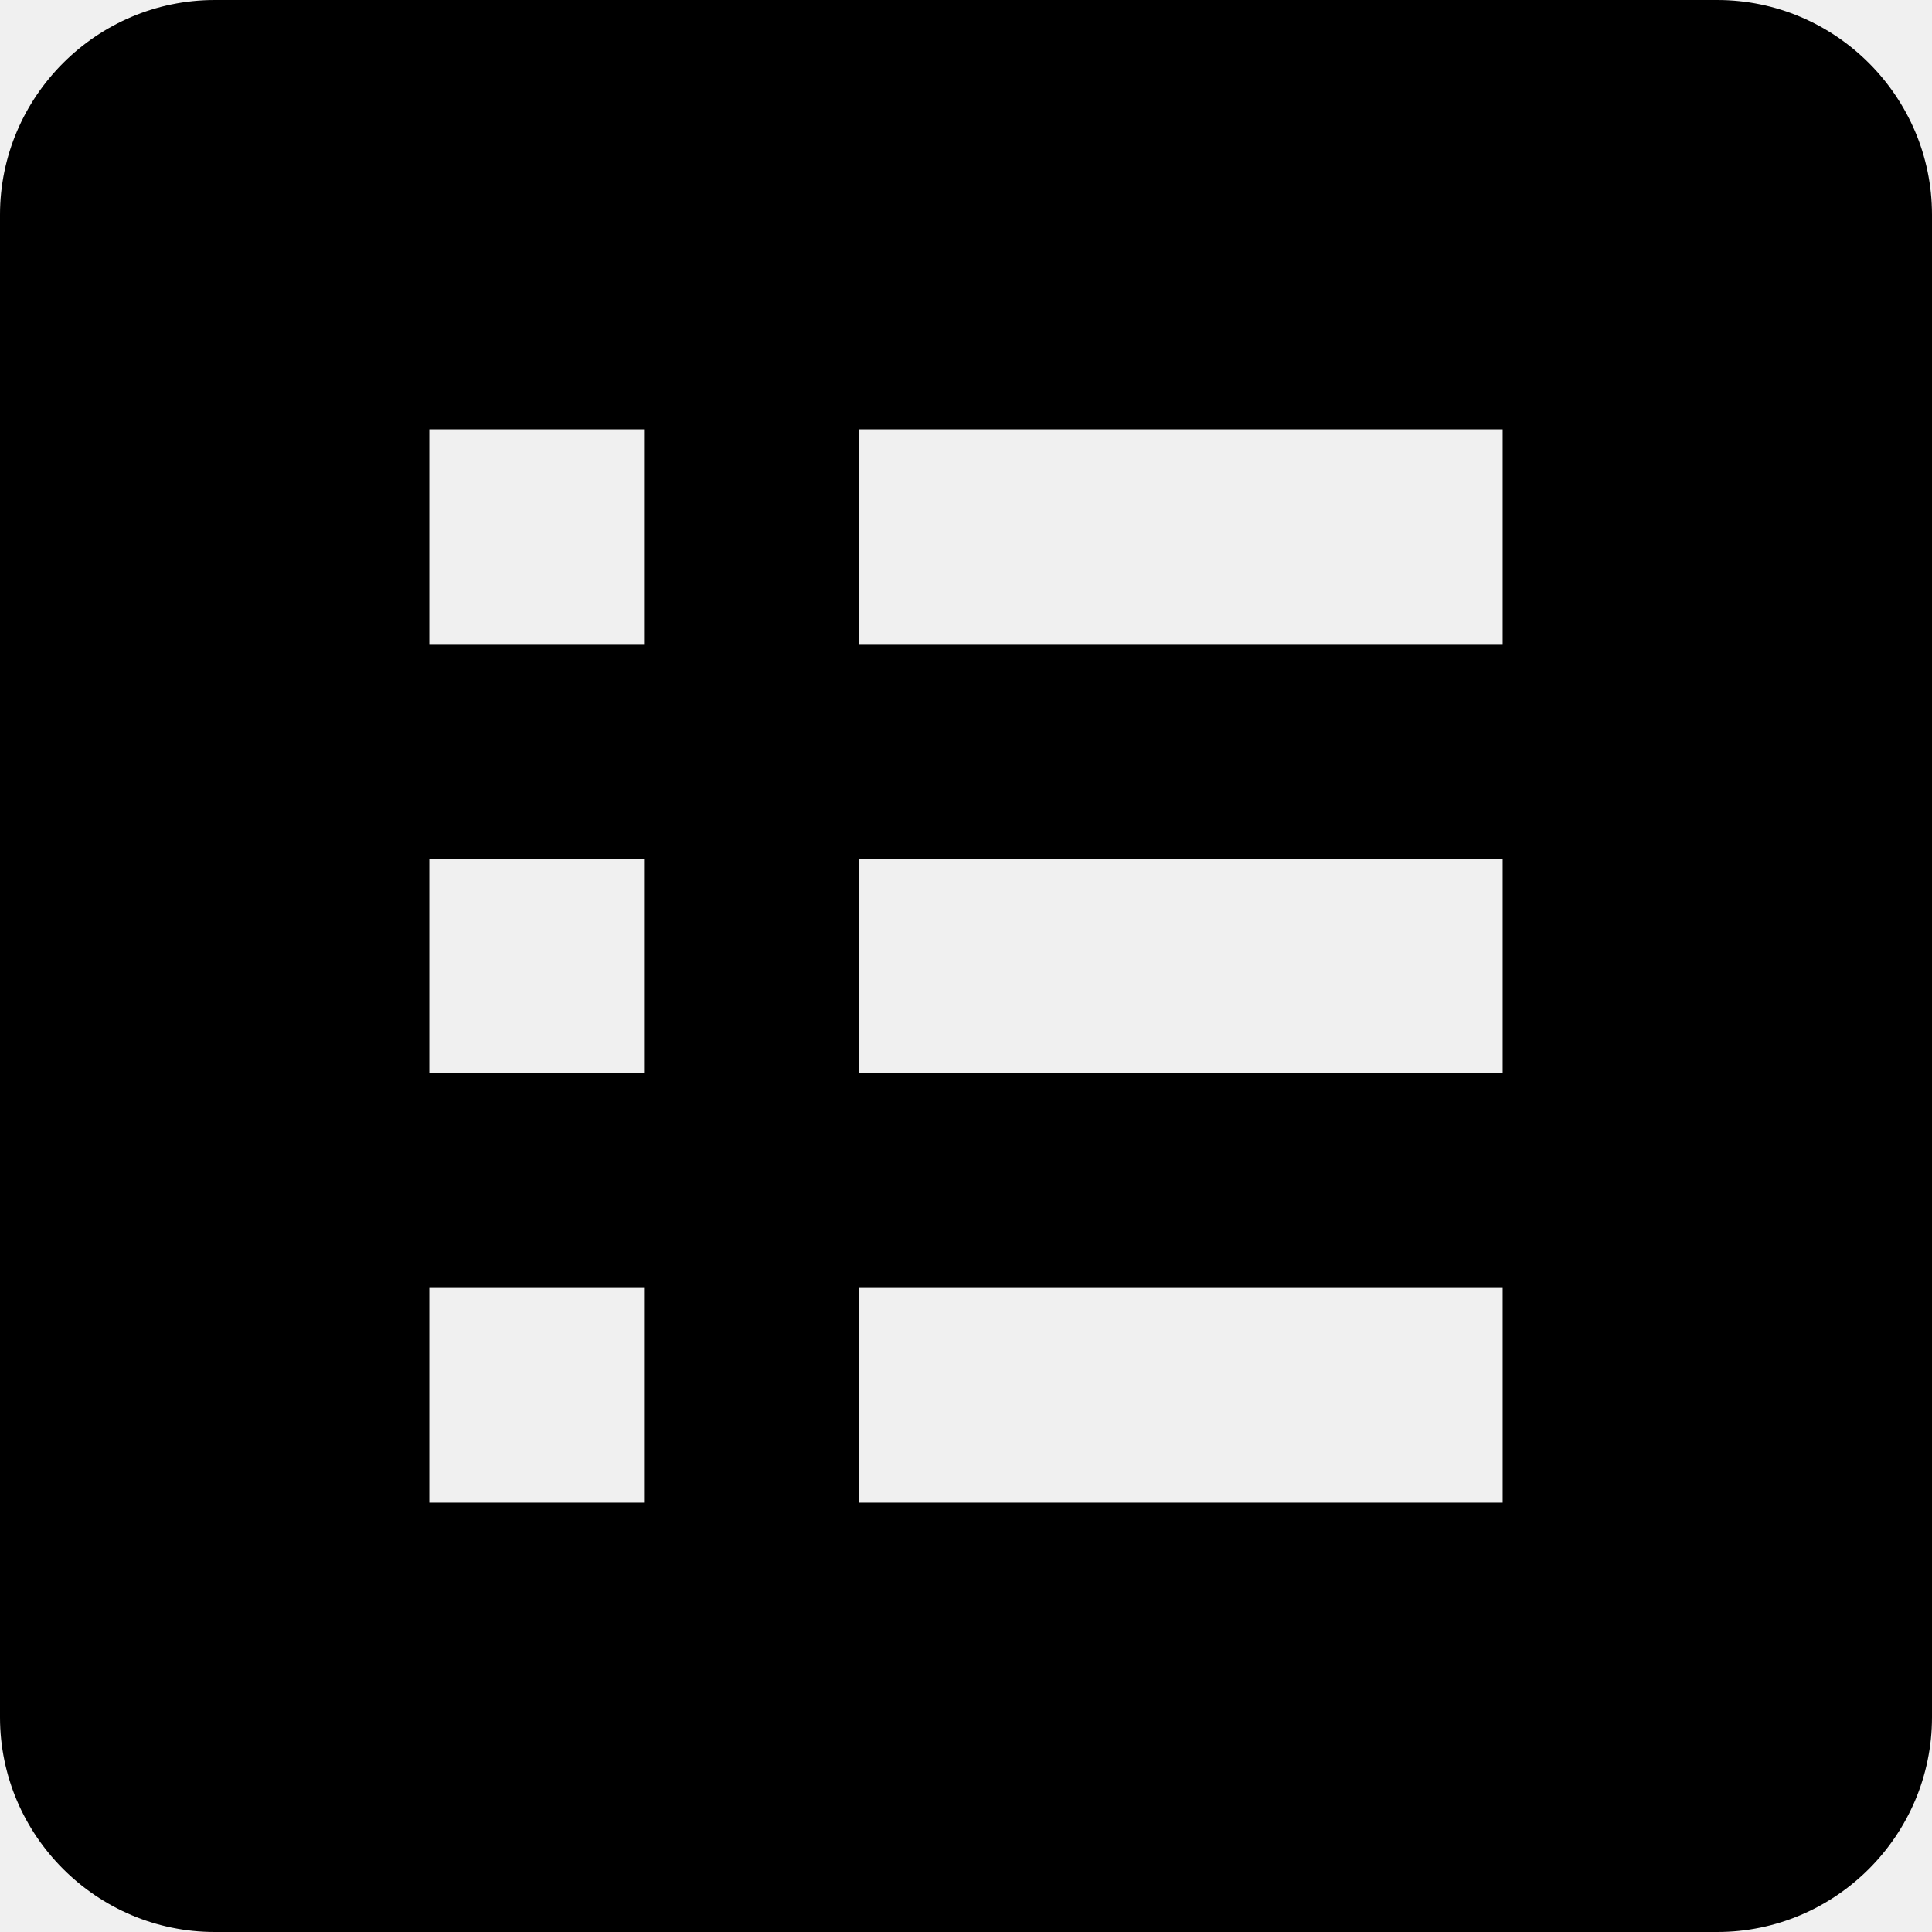
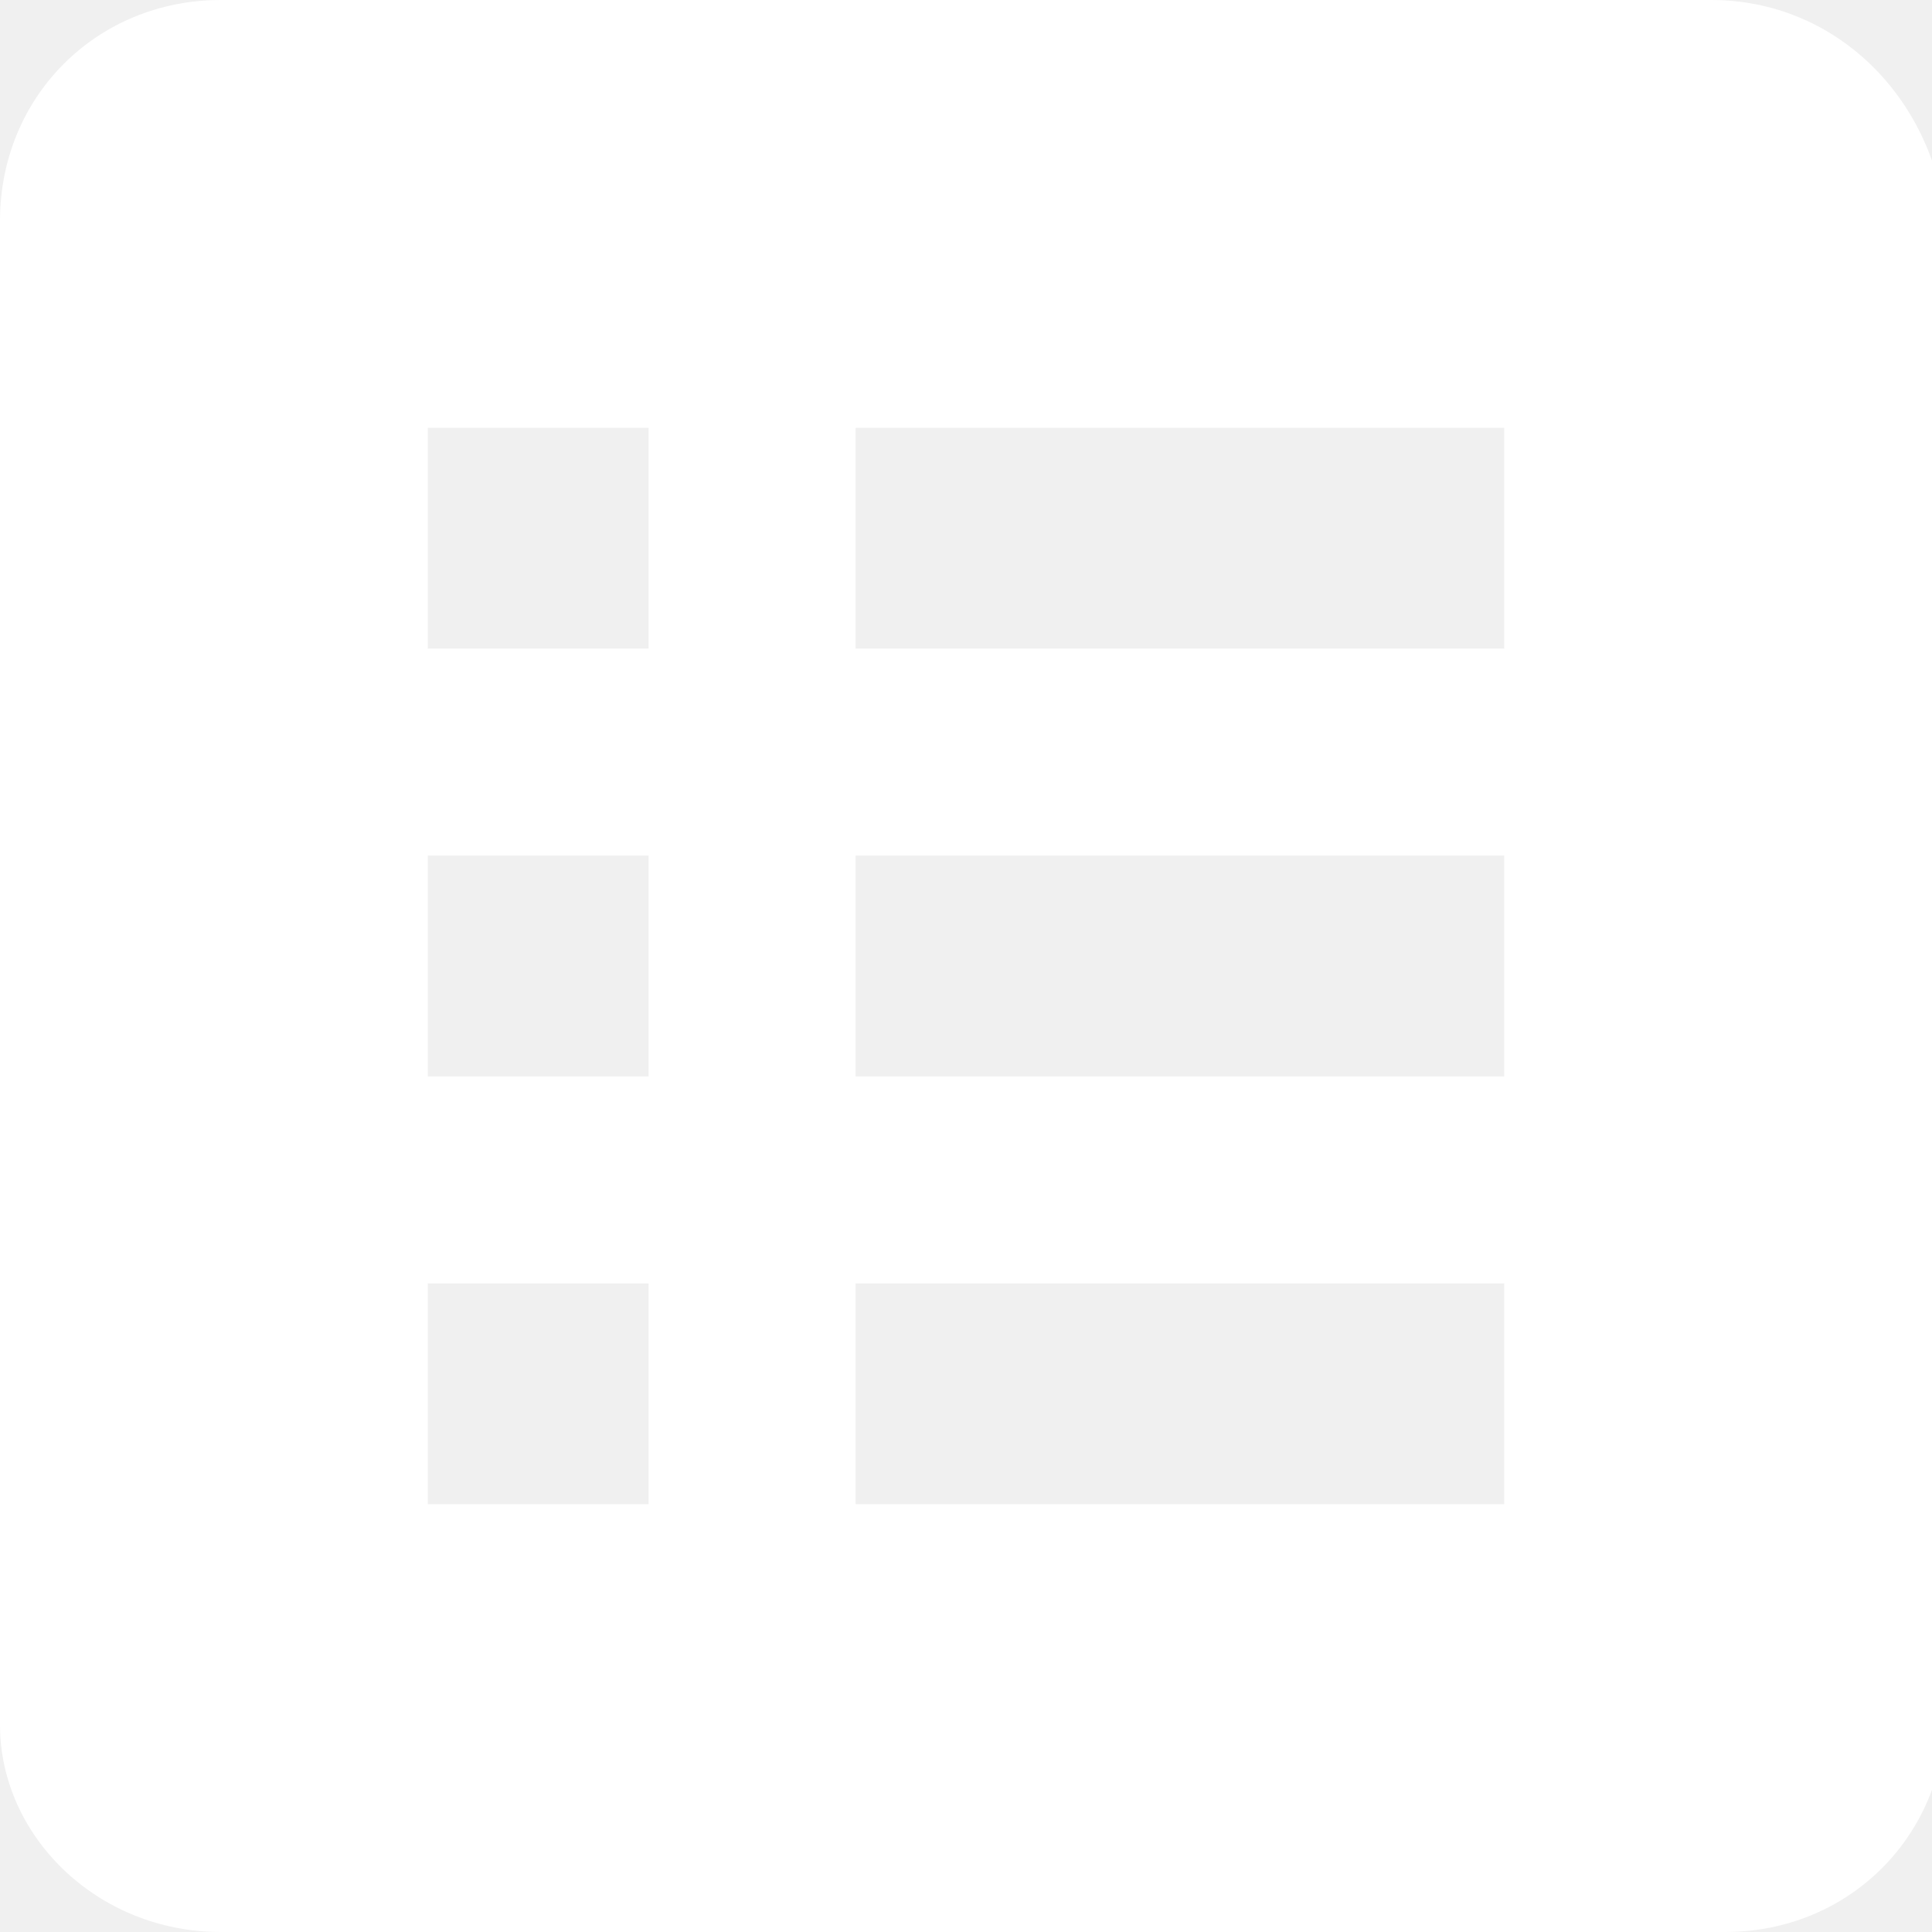
- <svg xmlns="http://www.w3.org/2000/svg" width="14" height="14" viewBox="0 0 14 14" fill="none">
-   <path d="M12.444 0H1.556C0.7 0 0 0.7 0 1.556V12.444C0 13.3 0.7 14 1.556 14H12.444C13.3 14 14 13.3 14 12.444V1.556C14 0.7 13.3 0 12.444 0ZM3.111 3.111H4.667V4.667H3.111V3.111ZM3.111 6.222H4.667V7.778H3.111V6.222ZM3.111 9.333H4.667V10.889H3.111V9.333ZM10.889 10.889H6.222V9.333H10.889V10.889ZM10.889 7.778H6.222V6.222H10.889V7.778ZM10.889 4.667H6.222V3.111H10.889V4.667Z" fill="black" />
+ <svg xmlns="http://www.w3.org/2000/svg" version="1.1" id="レイヤー_1" x="0px" y="0px" viewBox="0 0 14 14" style="enable-background:new 0 0 14 14;" xml:space="preserve">
+   <style type="text/css">
+ 	.st0{fill:#FFFFFF;}
+ </style>
+   <path class="st0" d="M12.4,0H1.6C0.7,0,0,0.7,0,1.6v10.9C0,13.3,0.7,14,1.6,14h10.9c0.9,0,1.6-0.7,1.6-1.6V1.6C14,0.7,13.3,0,12.4,0  z M3.1,3.1h1.6v1.6H3.1V3.1z M3.1,6.2h1.6v1.6H3.1V6.2z M3.1,9.3h1.6v1.6H3.1V9.3z M10.9,10.9H6.2V9.3h4.7V10.9z M10.9,7.8H6.2V6.2  h4.7V7.8z M10.9,4.7H6.2V3.1h4.7V4.7z" />
</svg>
